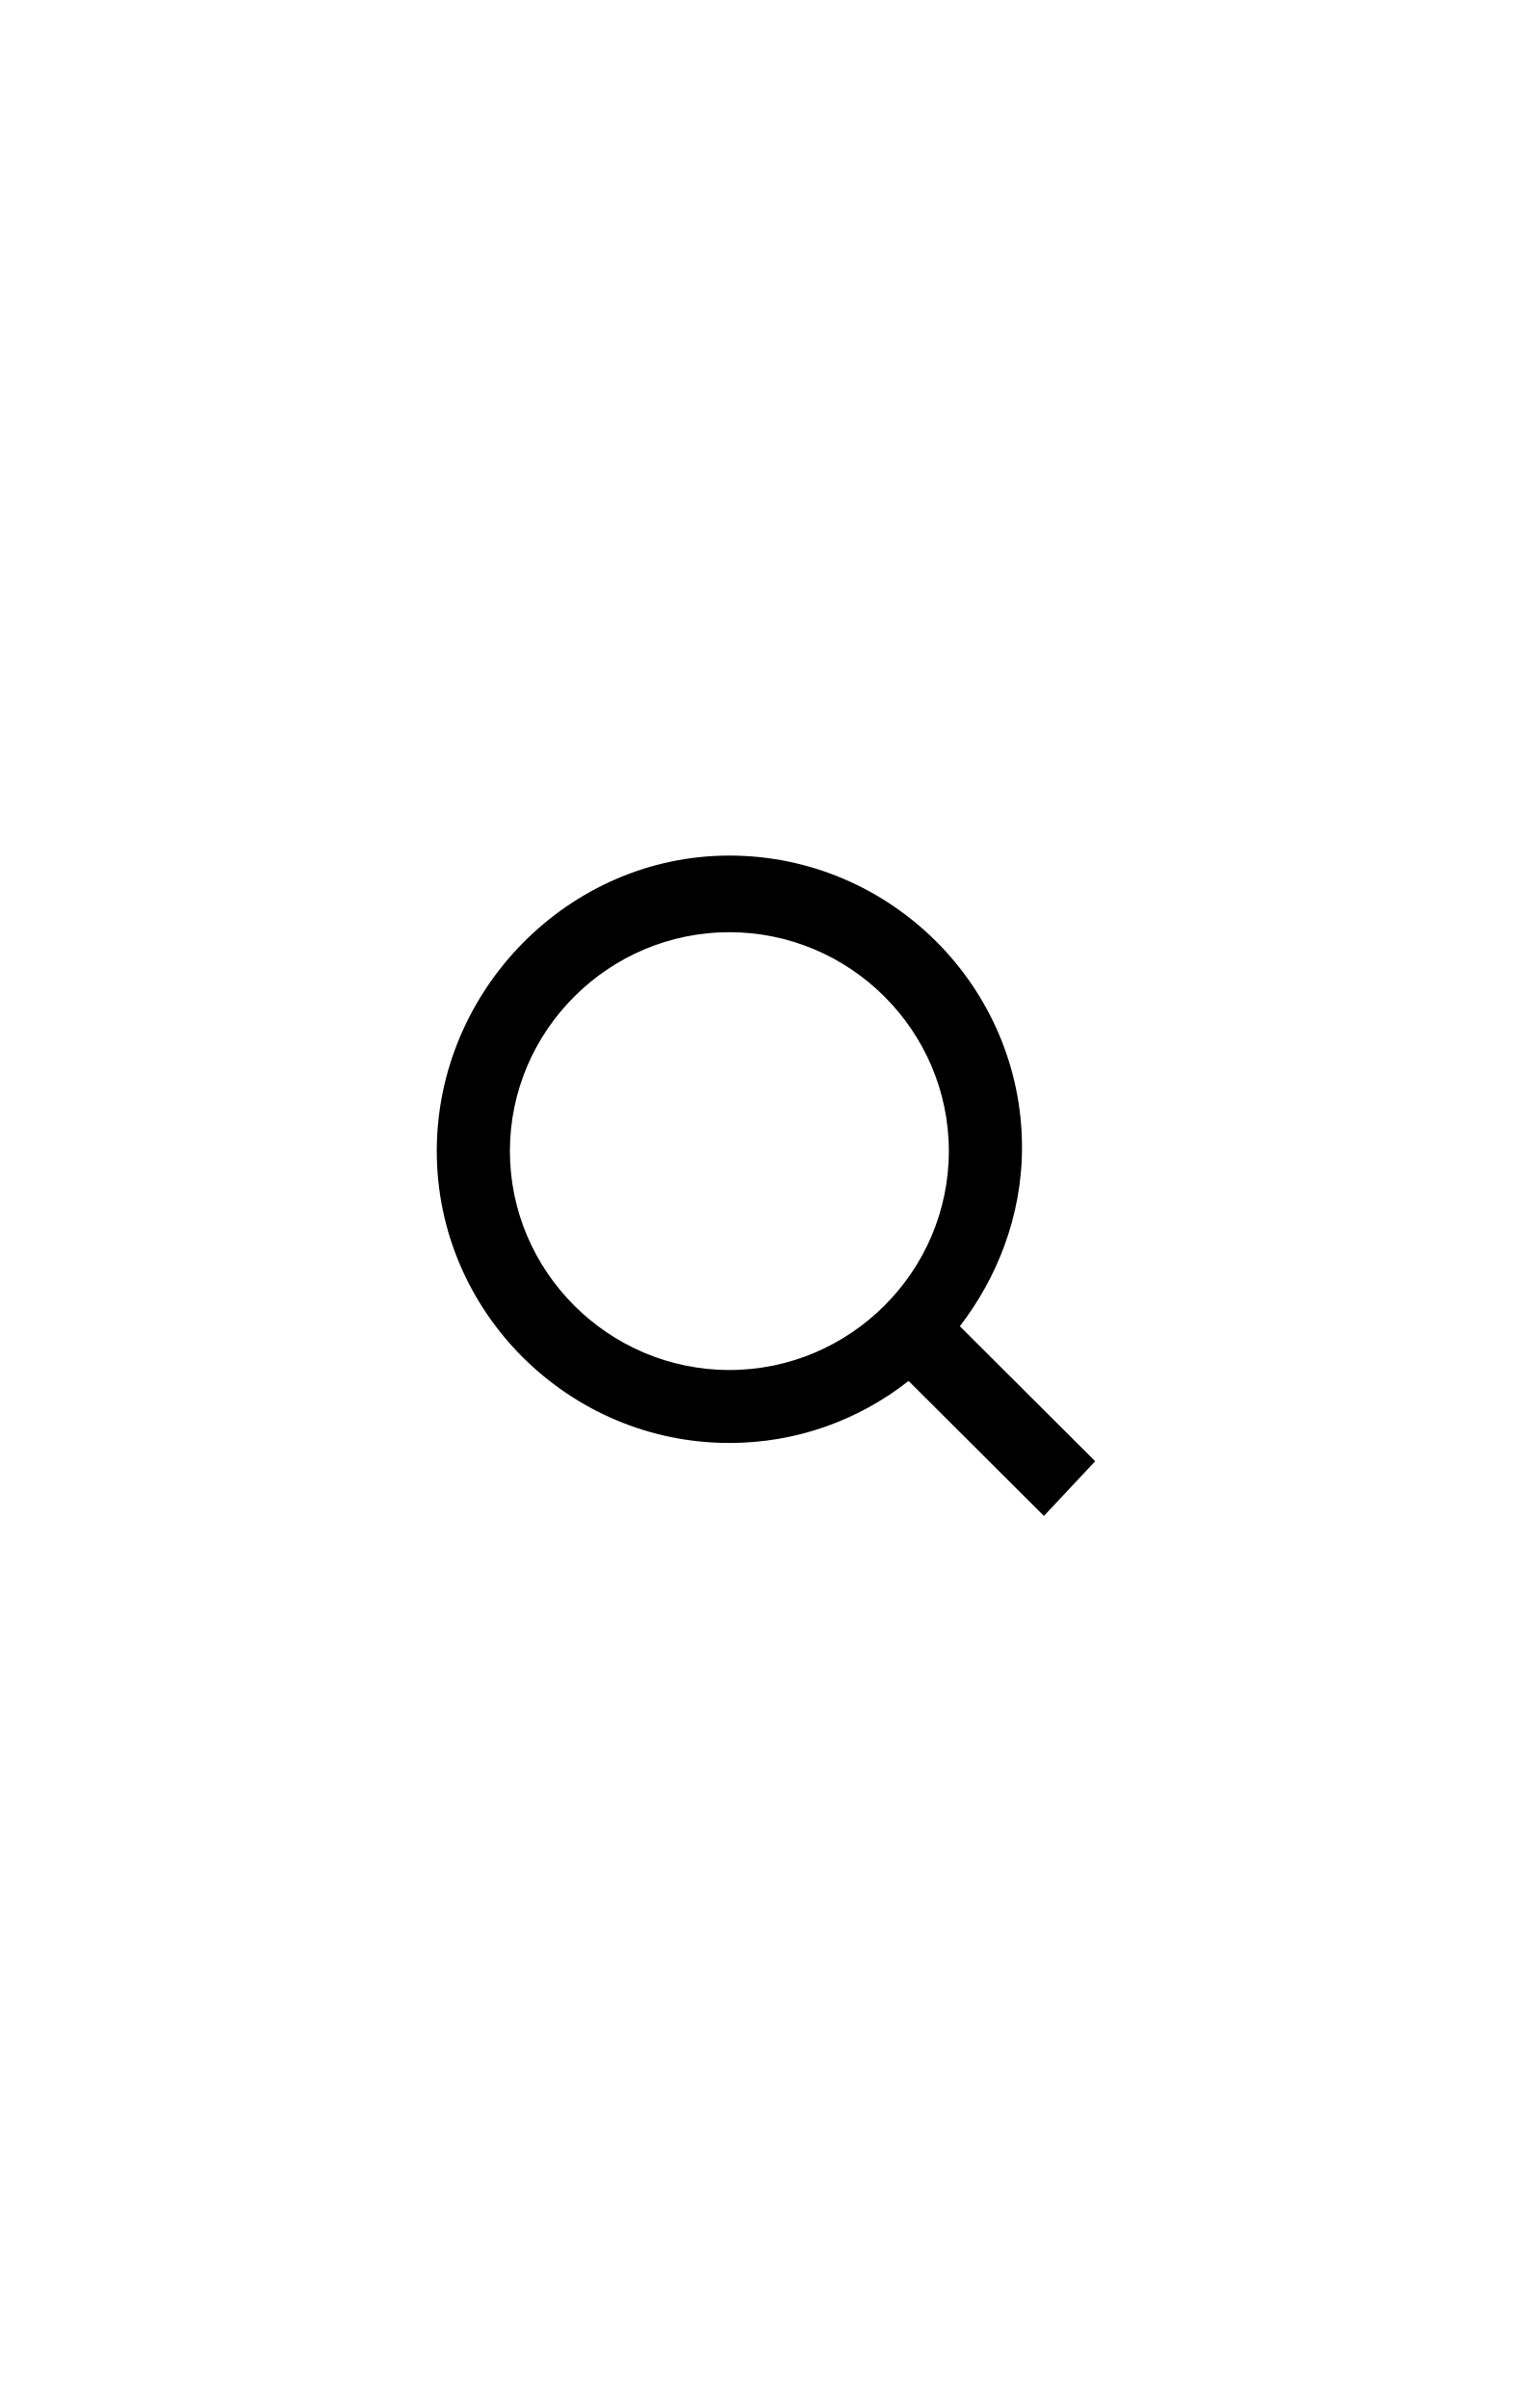
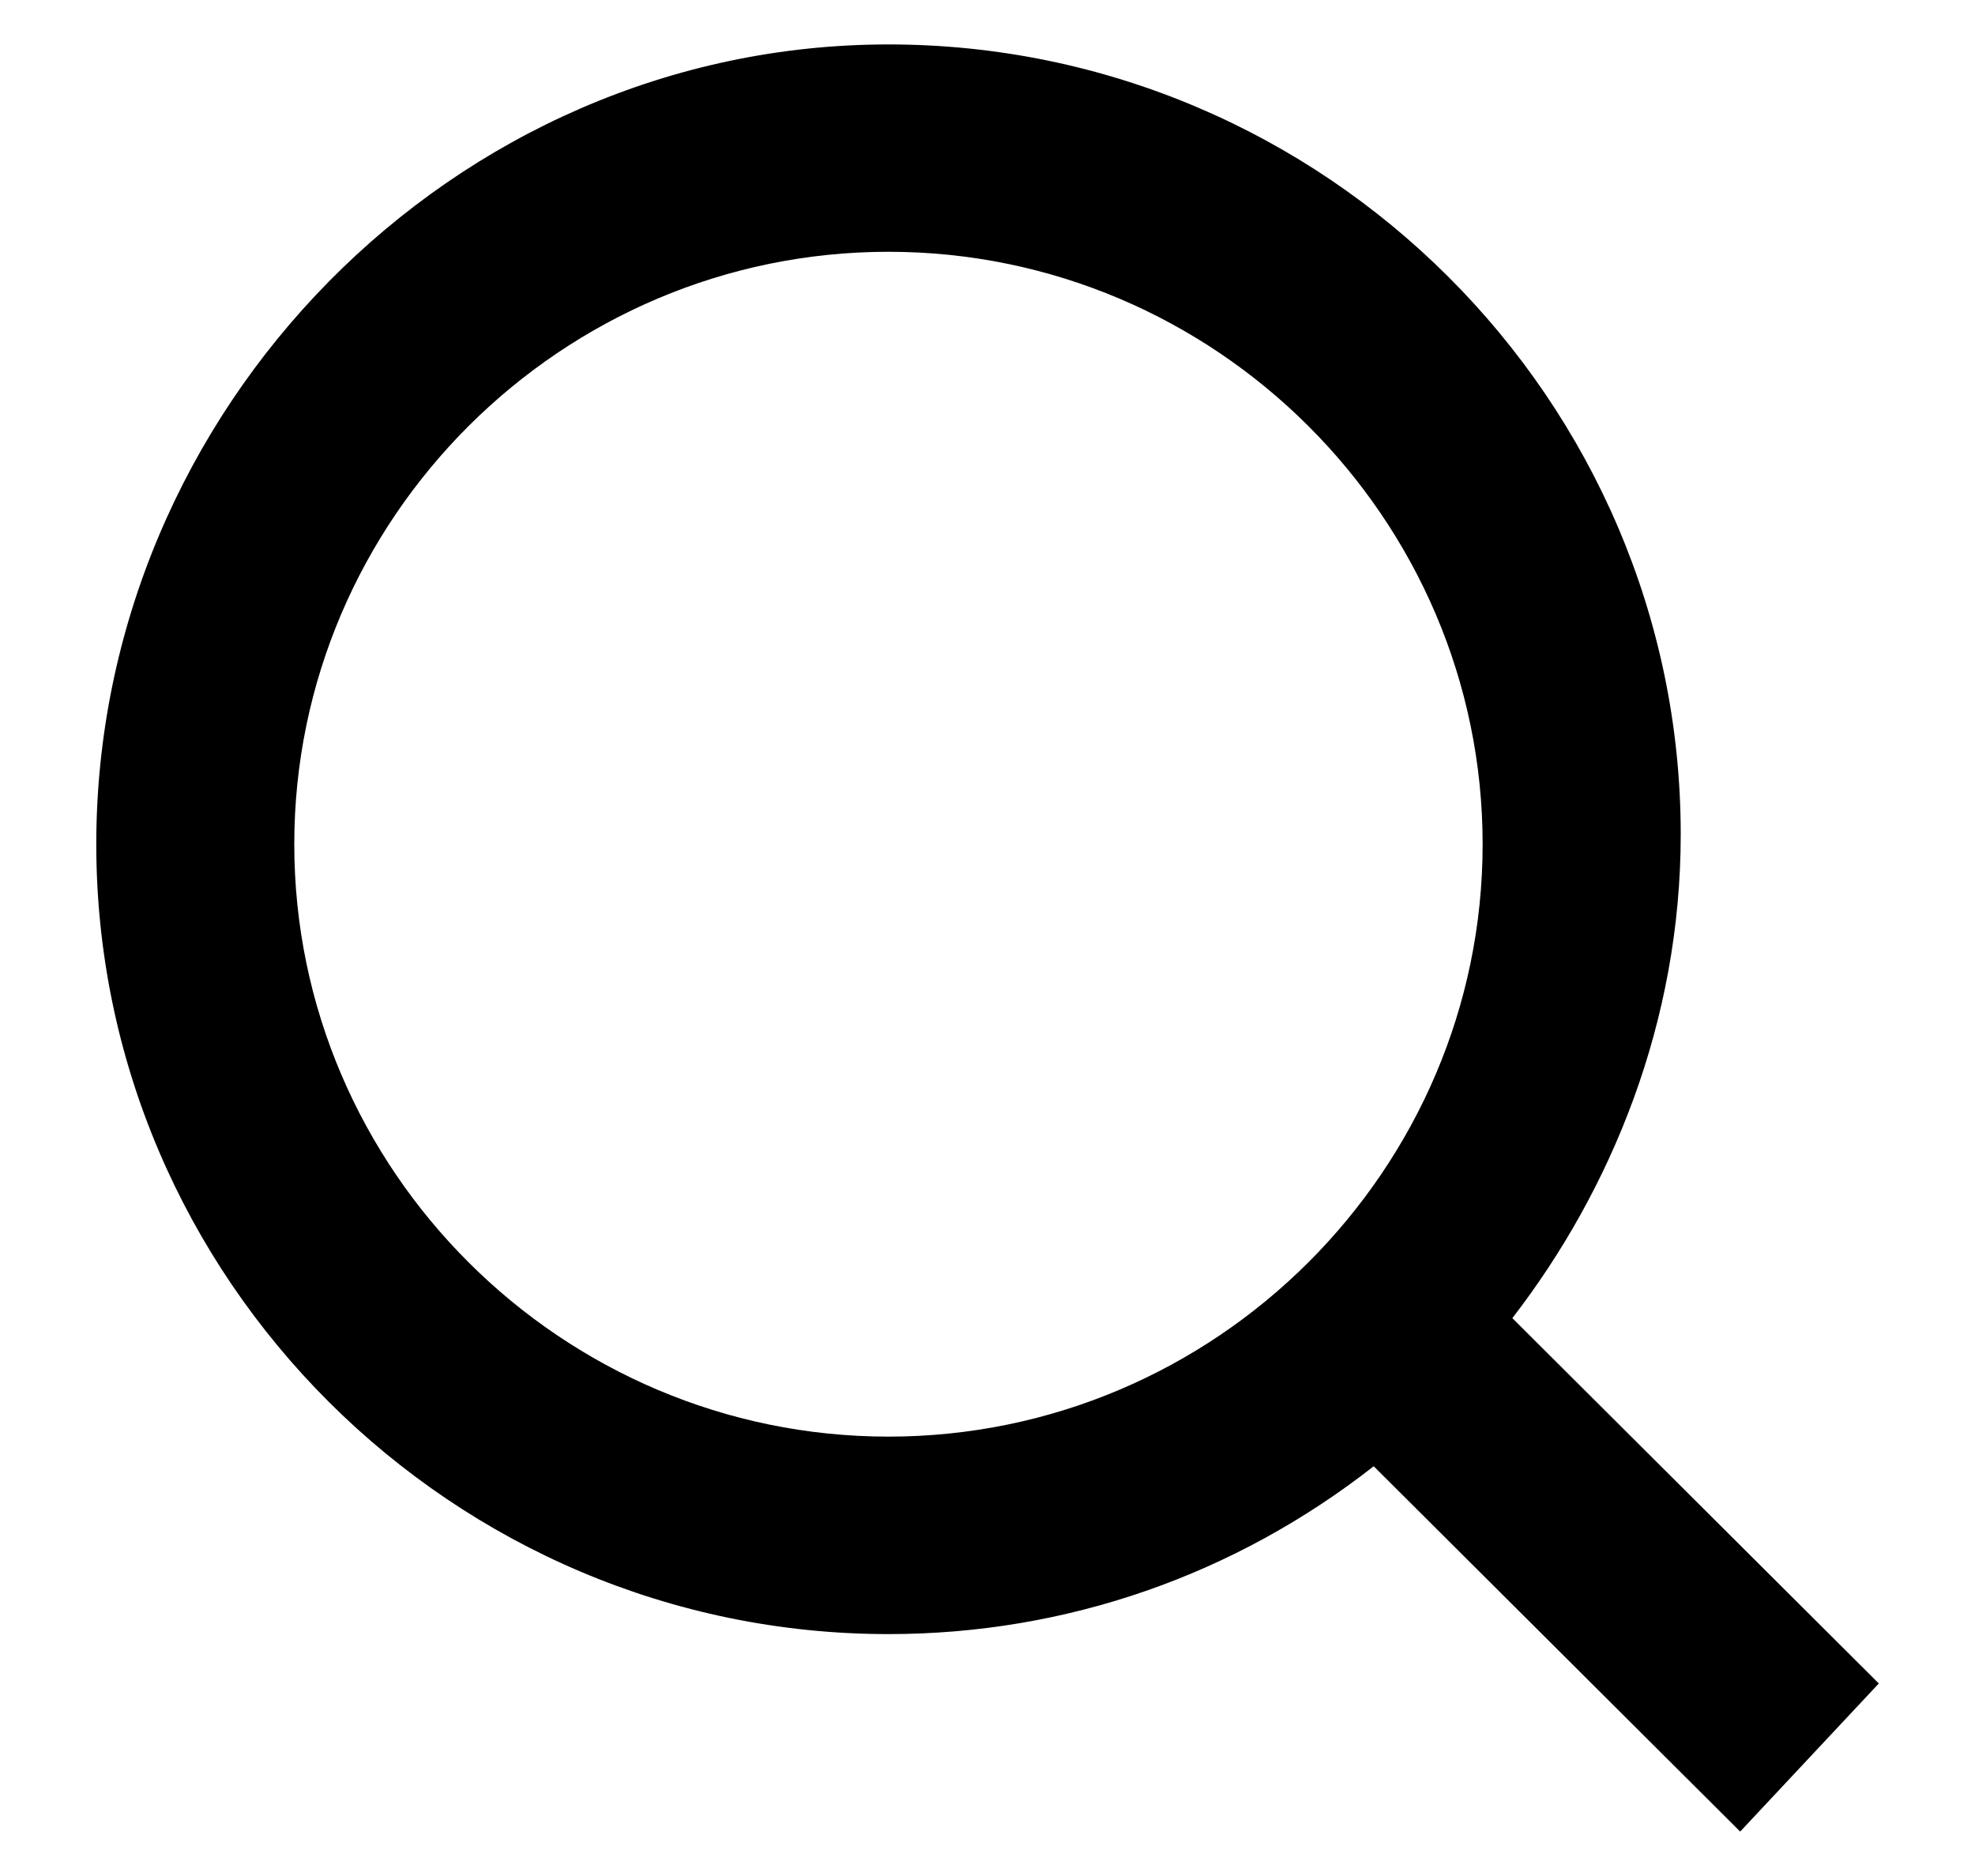
- <svg xmlns="http://www.w3.org/2000/svg" width="42" height="66" fill="none">
-   <path d="m30.026 40.05-3.71-3.7c1.002-1.3 1.704-3 1.704-4.9 0-4.4-3.61-8-8.023-8-4.412 0-8.022 3.7-8.022 8.1 0 4.4 3.61 8 8.022 8 1.805 0 3.51-.6 4.914-1.7l3.71 3.7 1.405-1.5Zm-10.029-2.5c-3.31 0-6.017-2.7-6.017-6s2.708-6 6.017-6c3.31 0 6.017 2.7 6.017 6s-2.707 6-6.017 6Z" fill="#000" />
+ <svg xmlns="http://www.w3.org/2000/svg" width="20" height="19" viewBox="0 0 20 19" fill="none">
+   <path d="M19.026 17.05L15.315 13.35C16.318 12.05 17.02 10.35 17.02 8.45C17.02 4.05 13.41 0.45 8.997 0.45C4.585 0.45 0.975 4.15 0.975 8.55C0.975 12.95 4.585 16.55 8.997 16.55C10.802 16.55 12.507 15.95 13.911 14.85L17.622 18.55L19.026 17.05ZM8.997 14.55C5.688 14.55 2.98 11.85 2.98 8.55C2.98 5.25 5.688 2.55 8.997 2.55C12.307 2.55 15.014 5.25 15.014 8.55C15.014 11.85 12.307 14.55 8.997 14.55Z" fill="black" />
</svg>
